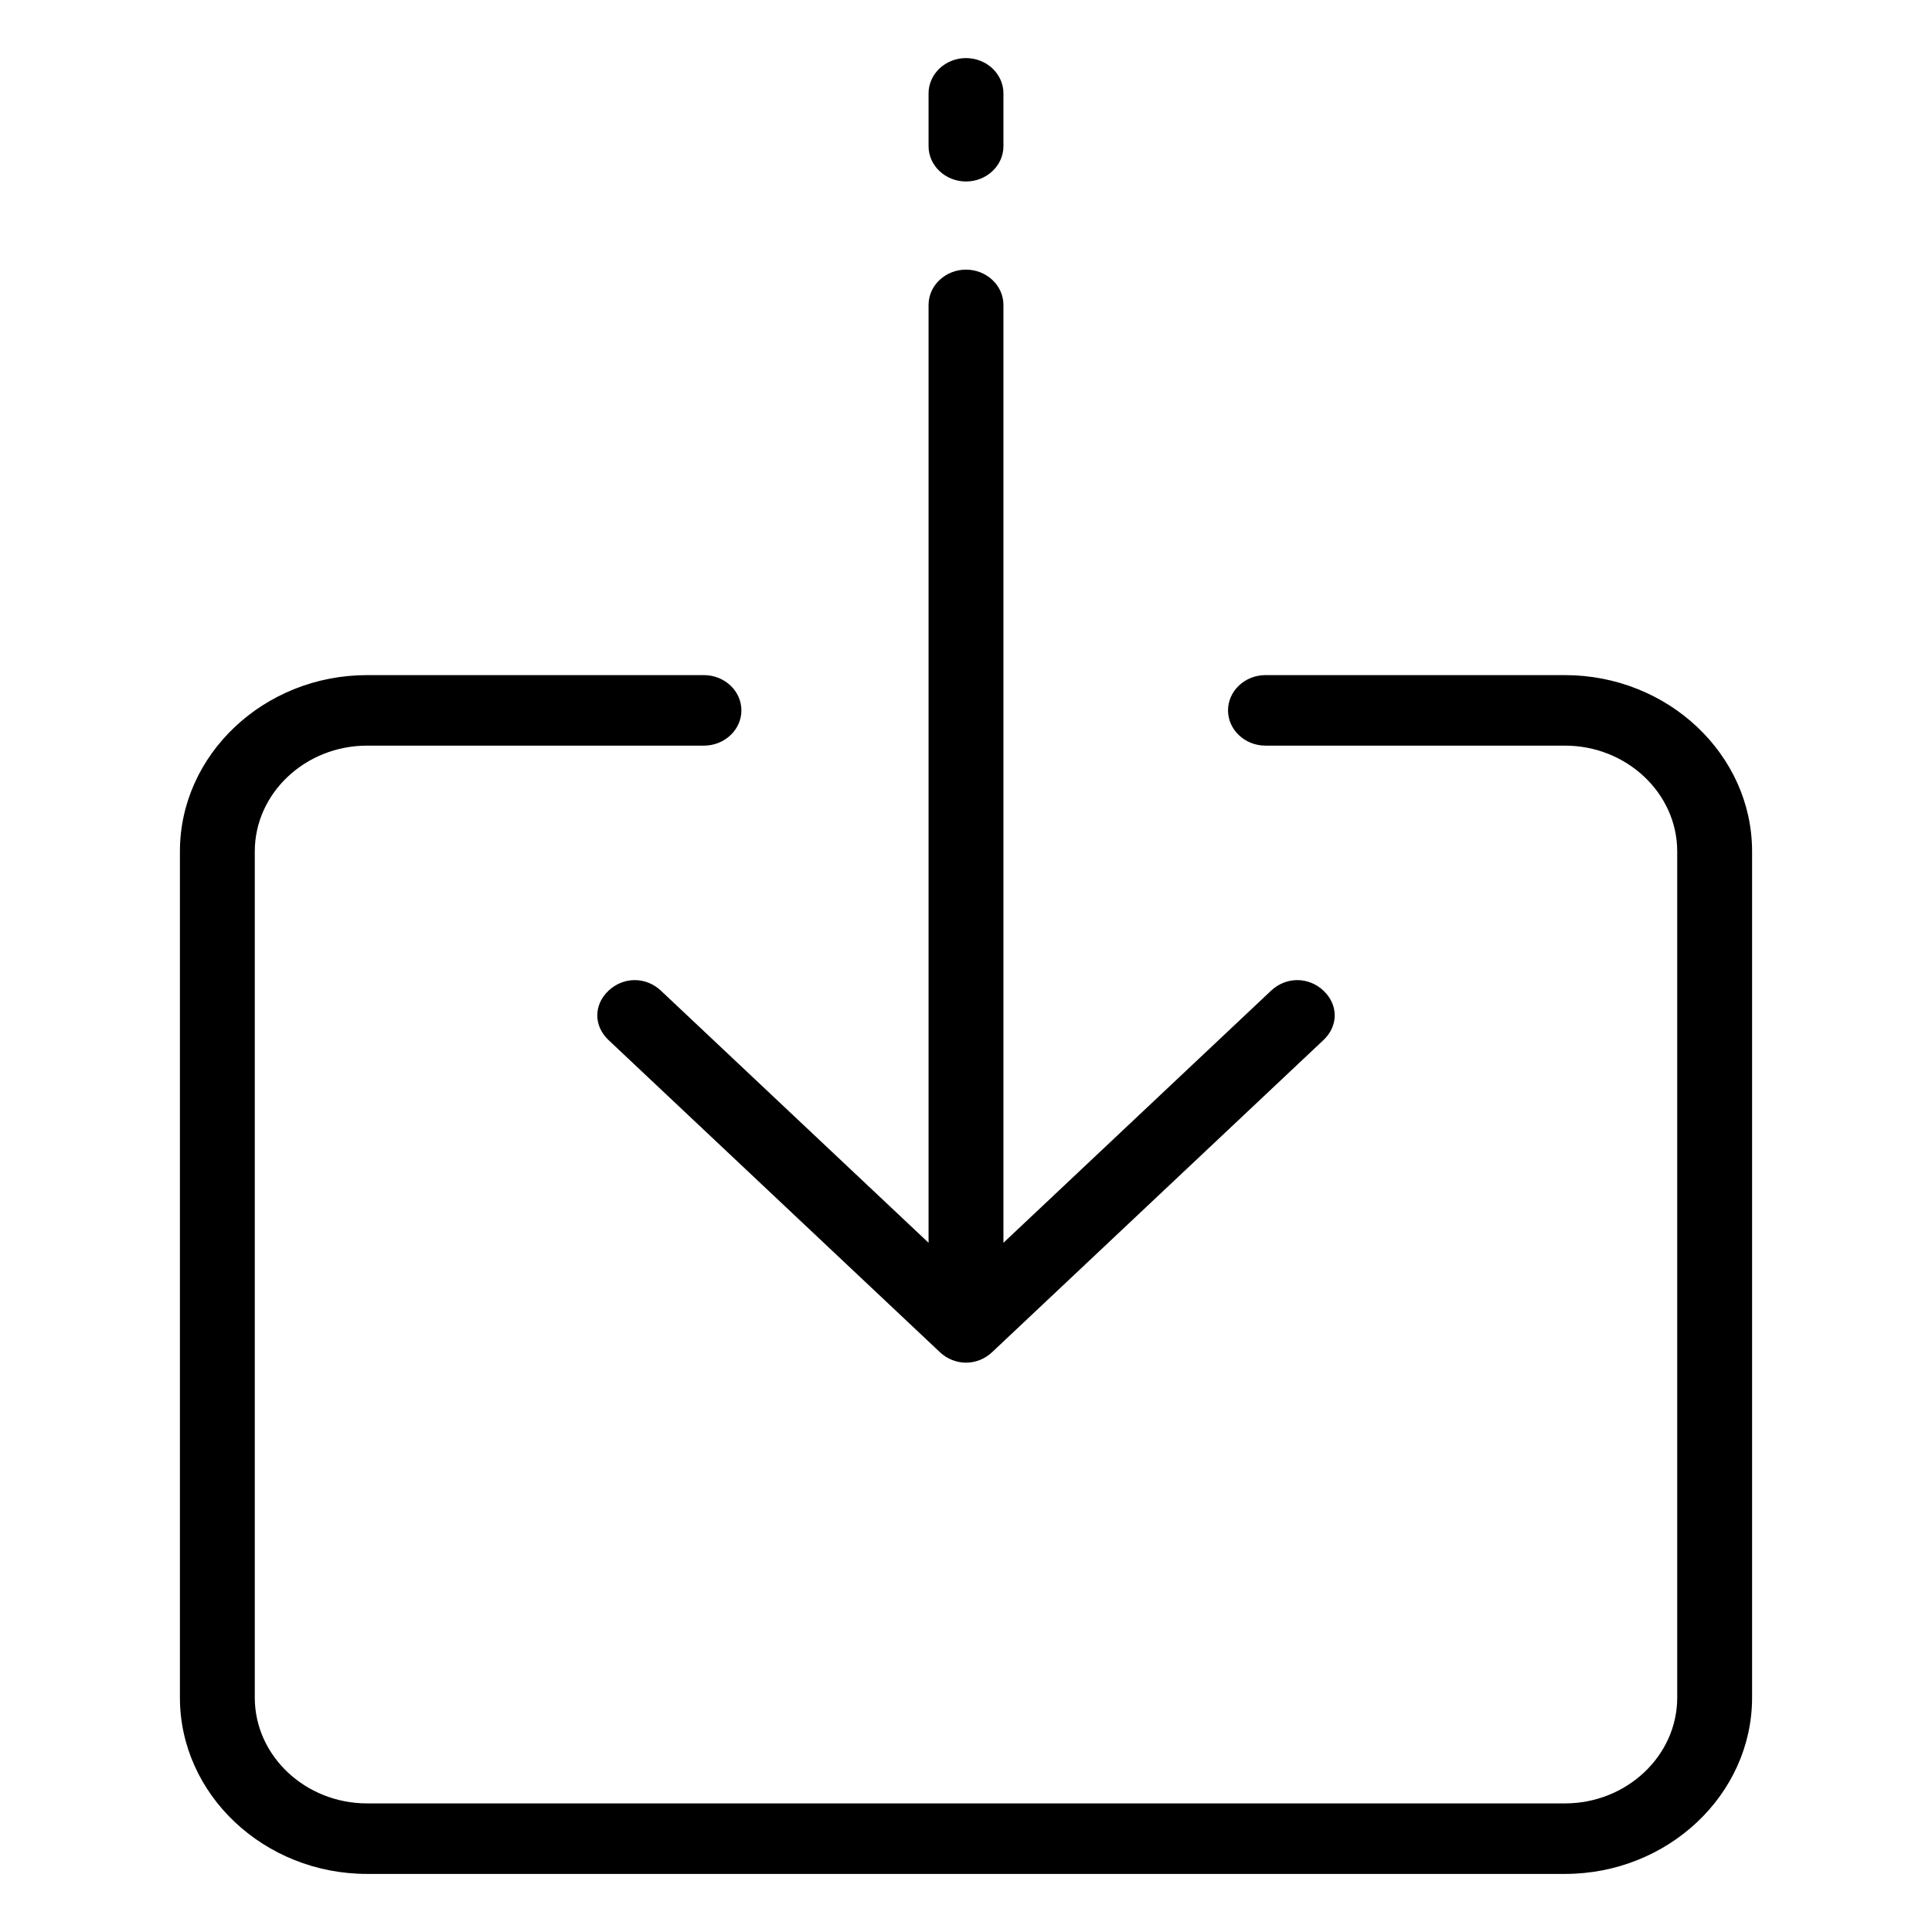
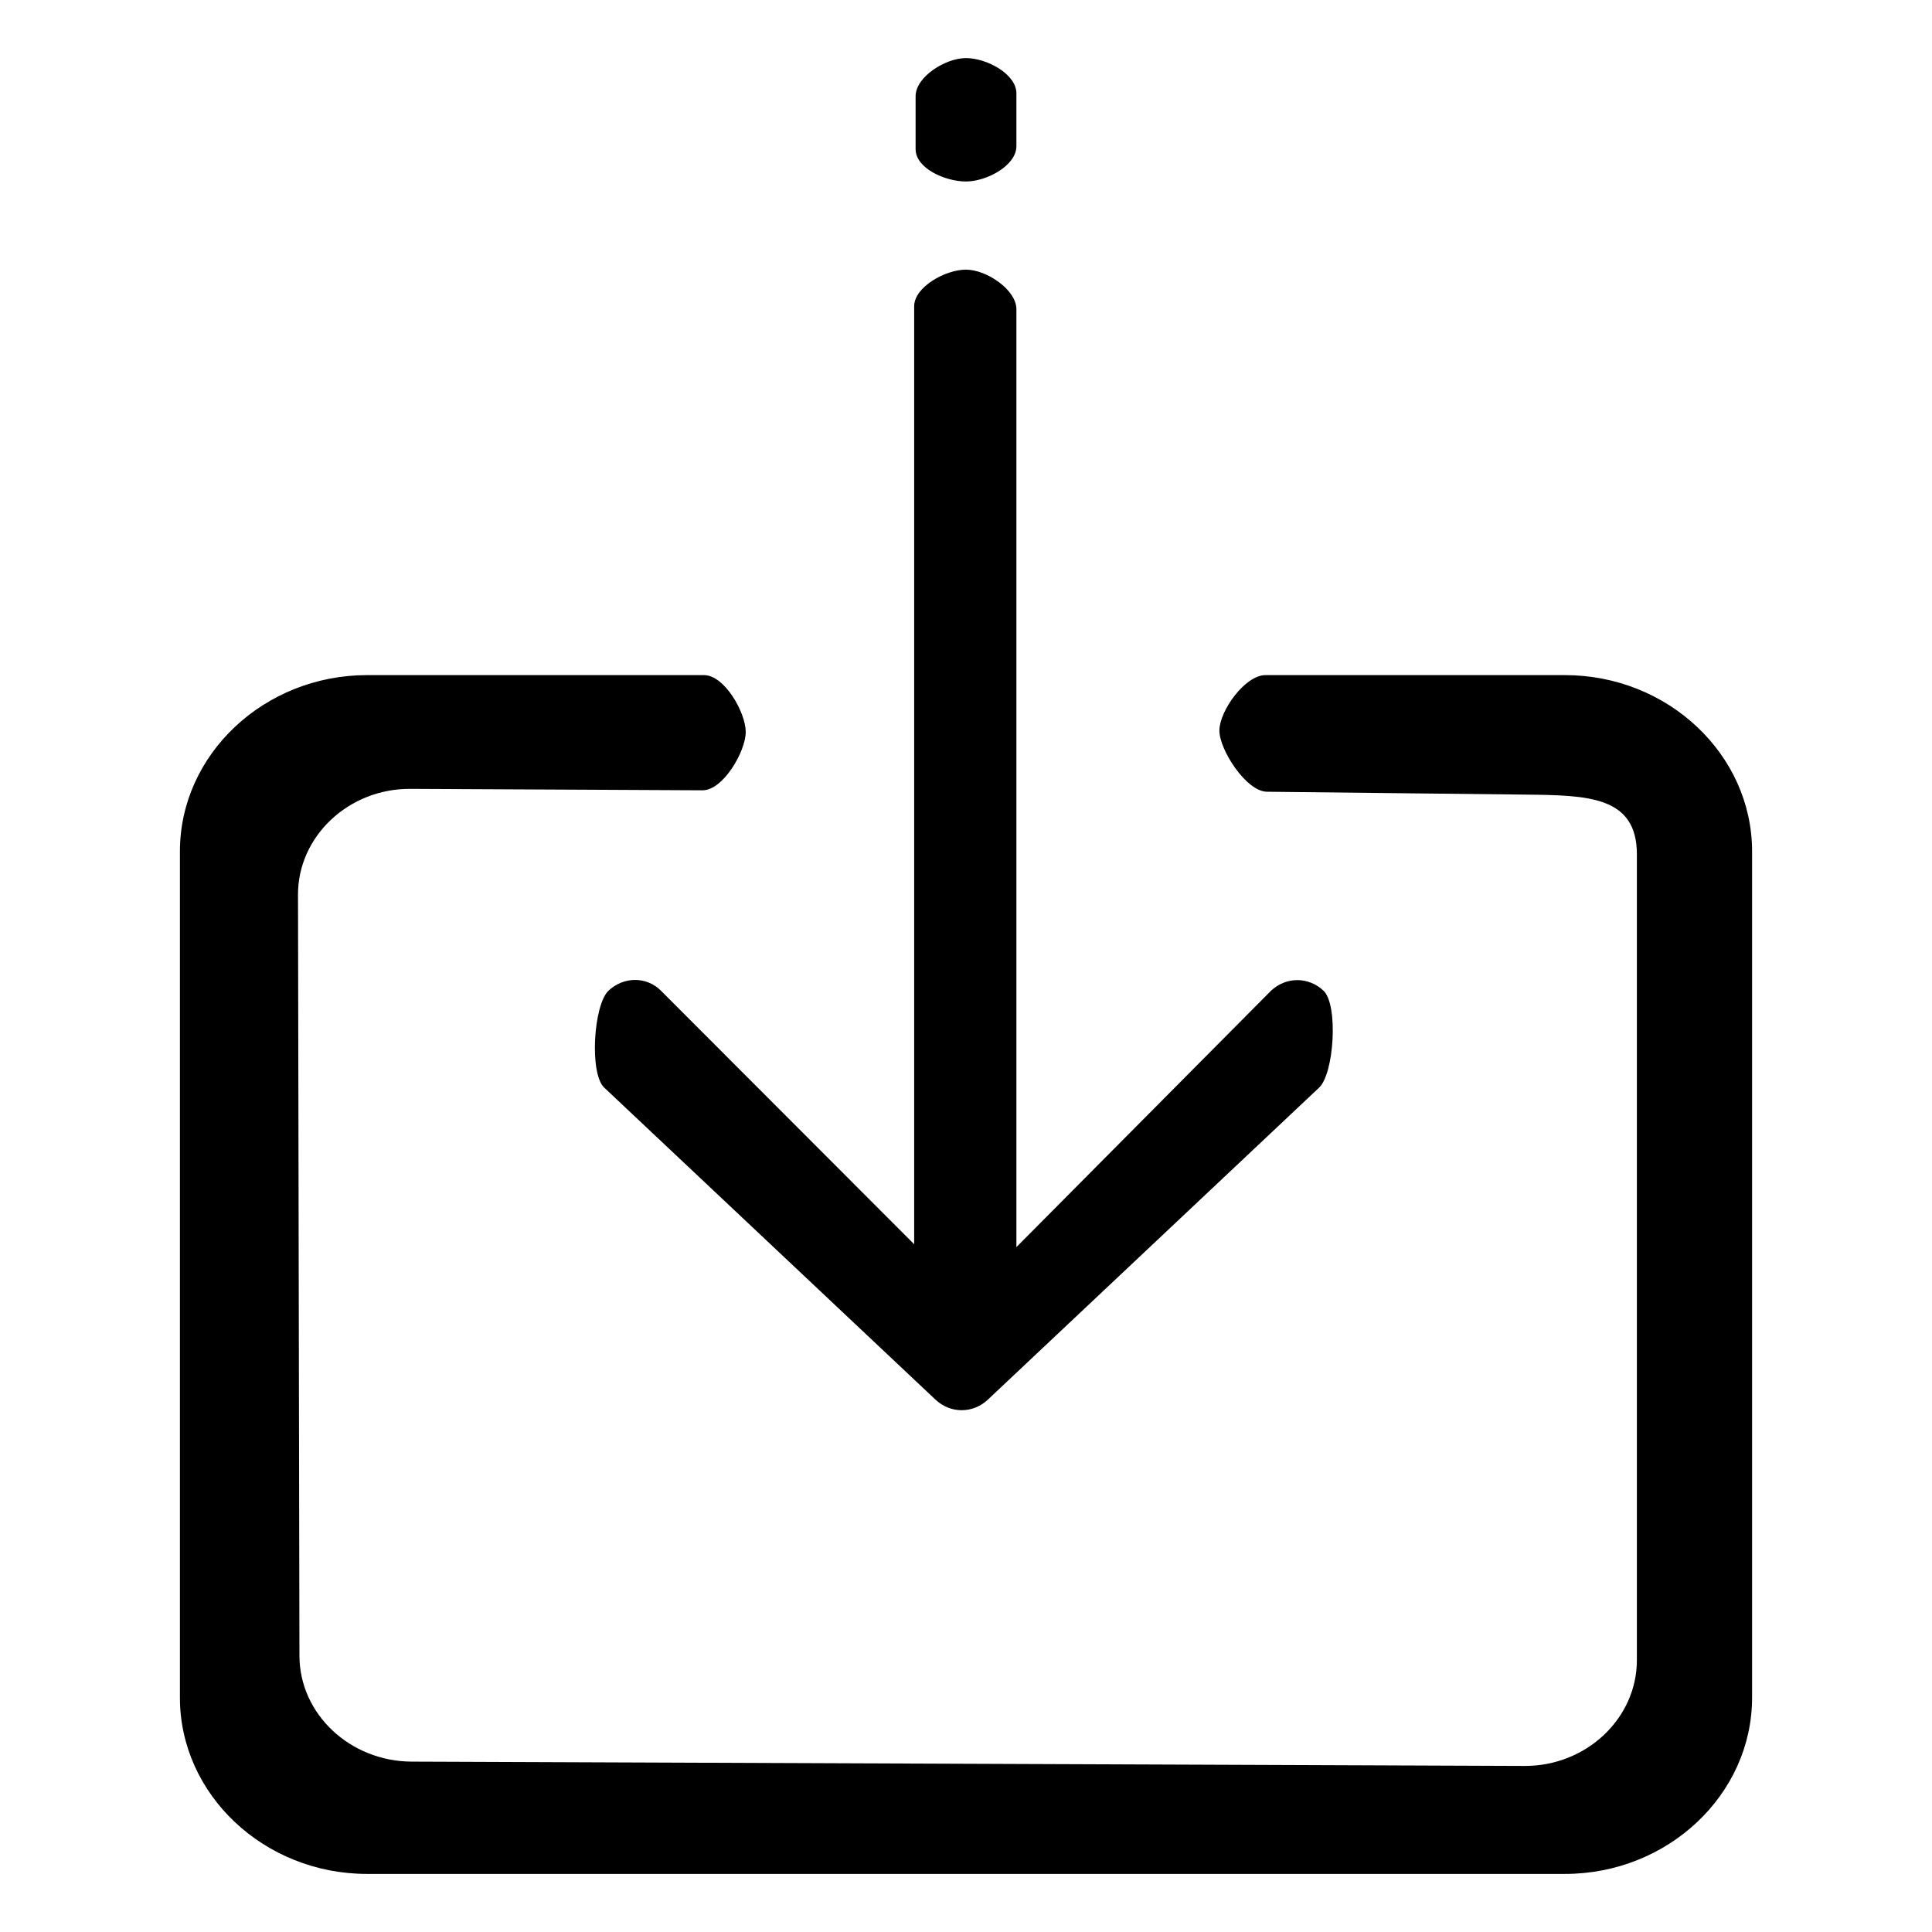
- <svg xmlns="http://www.w3.org/2000/svg" version="1.1" width="24" height="24" viewBox="0 0 640 640" xml:space="preserve">
-   <defs>
- </defs>
-   <g transform="matrix(1.55 0 0 1.46 320 320)" id="0zRmvDRJdMy4j9q9kfs_X">
-     <g style="" vector-effect="non-scaling-stroke">
-       <g transform="matrix(1 0 0 1 0 70)" id="RsXIp4WGzecCgq_v58d7N">
-         <path style="stroke: none; stroke-width: 1; stroke-dasharray: none; stroke-linecap: butt; stroke-dashoffset: 0; stroke-linejoin: miter; stroke-miterlimit: 4; fill: rgb(0,0,0); fill-rule: nonzero; opacity: 1;" vector-effect="non-scaling-stroke" transform=" translate(-206, -276)" d="M 334 140 L 270 140 C 265.6 140 262 143.6 262 148 C 262 152.4 265.6 156 270 156 L 334 156 C 347.2 156 358 166.8 358 180 L 358 372 C 358 385.2 347.2 396 334 396 L 78 396 C 64.8 396 54 385.2 54 372 L 54 180 C 54 166.8 64.8 156 78 156 L 150 156 C 154.4 156 158 152.4 158 148 C 158 143.6 154.4 140 150 140 L 78 140 C 56 140 38 158 38 180 L 38 372 C 38 394 56 412 78 412 L 334 412 C 356 412 374 394 374 372 L 374 180 C 374 158 356 140 334 140 z" stroke-linecap="round" />
-       </g>
-       <g transform="matrix(1 0 0 1 0 -192)" id="ZvNoiSKh0jOhKqvx79pQx">
-         <path style="stroke: none; stroke-width: 1; stroke-dasharray: none; stroke-linecap: butt; stroke-dashoffset: 0; stroke-linejoin: miter; stroke-miterlimit: 4; fill: rgb(0,0,0); fill-rule: nonzero; opacity: 1;" vector-effect="non-scaling-stroke" transform=" translate(-206, -14)" d="M 206 28 C 210.4 28 214 24.4 214 20 L 214 8 C 214 3.6 210.4 0 206 0 C 201.6 0 198 3.6 198 8 L 198 20 C 198 24.4 201.6 28 206 28 z" stroke-linecap="round" />
-       </g>
-       <g transform="matrix(1 0 0 1 0 -34)" id="f-QQdQ_d0zL0dAaU6TpqB">
-         <path style="stroke: none; stroke-width: 1; stroke-dasharray: none; stroke-linecap: butt; stroke-dashoffset: 0; stroke-linejoin: miter; stroke-miterlimit: 4; fill: rgb(0,0,0); fill-rule: nonzero; opacity: 1;" vector-effect="non-scaling-stroke" transform=" translate(-206, -172)" d="M 129.6 211.6 C 126.4 214.8 126.4 219.6 129.6 222.8 L 200.4 293.6 C 202 295.2 204 296 206 296 C 208 296 210 295.2 211.6 293.6 L 282.4 222.8 C 285.6 219.6 285.6 214.8 282.4 211.6 C 279.2 208.4 274.4 208.4 271.2 211.6 L 214 268.8 L 214 56 C 214 51.6 210.4 48 206 48 C 201.6 48 198 51.6 198 56 L 198 268.8 L 140.8 211.6 C 137.6 208.4 132.8 208.4 129.6 211.6 z" stroke-linecap="round" />
-       </g>
+ <svg xmlns="http://www.w3.org/2000/svg" version="1.1" width="24" height="24" viewBox="0 0 640 640" xml:space="preserve" id="svg3">
+   <defs id="defs1" />
+   <g transform="matrix(1.55,0,0,1.46,320,320)" id="0zRmvDRJdMy4j9q9kfs_X">
+     <g transform="translate(0,70)" id="RsXIp4WGzecCgq_v58d7N">
+       <path style="opacity:1;fill:#000000;fill-rule:nonzero;stroke:none;stroke-width:1;stroke-linecap:butt;stroke-linejoin:miter;stroke-miterlimit:4;stroke-dasharray:none;stroke-dashoffset:0" vector-effect="non-scaling-stroke" transform="translate(-206,-276)" d="m 334,140 h -64 c -4.4,0 -9.847,8.176 -9.847,12.576 0,4.4 5.756,13.832 10.155,13.884 l 55.379,0.654 c 13.199,0.156 23.692,0.34 23.692,13.54 v 182.847 c 0,13.2 -10.8,24.054 -24,24 L 87.545,386.52 c -13.2,-0.054 -23.976,-10.8 -24,-24 L 63.237,189.807 c -0.024,-13.2 10.8,-24.069 24,-24 l 62.455,0.327 c 4.4,0.023 9.232,-8.83 9.232,-13.23 C 158.924,148.503 154.4,140 150,140 H 78 c -22,0 -40,18 -40,40 v 192 c 0,22 18,40 40,40 h 256 c 22,0 40,-18 40,-40 V 180 c 0,-22 -18,-40 -40,-40 z" stroke-linecap="round" id="path1" />
+     </g>
+     <g transform="translate(0,-192)" id="ZvNoiSKh0jOhKqvx79pQx">
+       <path style="opacity:1;fill:#000000;fill-rule:nonzero;stroke:none;stroke-width:1;stroke-linecap:butt;stroke-linejoin:miter;stroke-miterlimit:4;stroke-dasharray:none;stroke-dashoffset:0" vector-effect="non-scaling-stroke" transform="translate(-206,-14)" d="m 206,28 c 4.4,0 10.771,-3.6 10.771,-8 V 8 C 216.771,3.6 210.4,0 206,0 201.6,0 195.229,4.254 195.229,8.654 v 12 C 195.229,25.054 201.6,28 206,28 Z" stroke-linecap="round" id="path2" />
+     </g>
+     <g transform="translate(0,-34)" id="f-QQdQ_d0zL0dAaU6TpqB">
+       <path style="opacity:1;fill:#000000;fill-rule:nonzero;stroke:none;stroke-width:1;stroke-linecap:butt;stroke-linejoin:miter;stroke-miterlimit:4;stroke-dasharray:none;stroke-dashoffset:0" vector-effect="non-scaling-stroke" transform="translate(-206,-172)" d="m 129.6,211.6 c -3.2,3.2 -4.124,18.787 -0.924,21.987 l 70.8,70.8 c 1.6,1.6 3.6,2.4 5.6,2.4 2,0 4,-0.8 5.6,-2.4 l 70.8,-70.8 c 3.2,-3.2 4.124,-18.787 0.924,-21.987 -3.2,-3.2 -8,-3.2 -11.2,0 l -54.429,58.181 V 56.981 C 216.771,52.581 210.4,48 206,48 c -4.4,0 -11.079,3.927 -11.079,8.327 V 269.127 L 140.8,211.6 c -3.107,-3.302 -8,-3.2 -11.2,0 z" stroke-linecap="round" id="path3" />
    </g>
  </g>
</svg>
